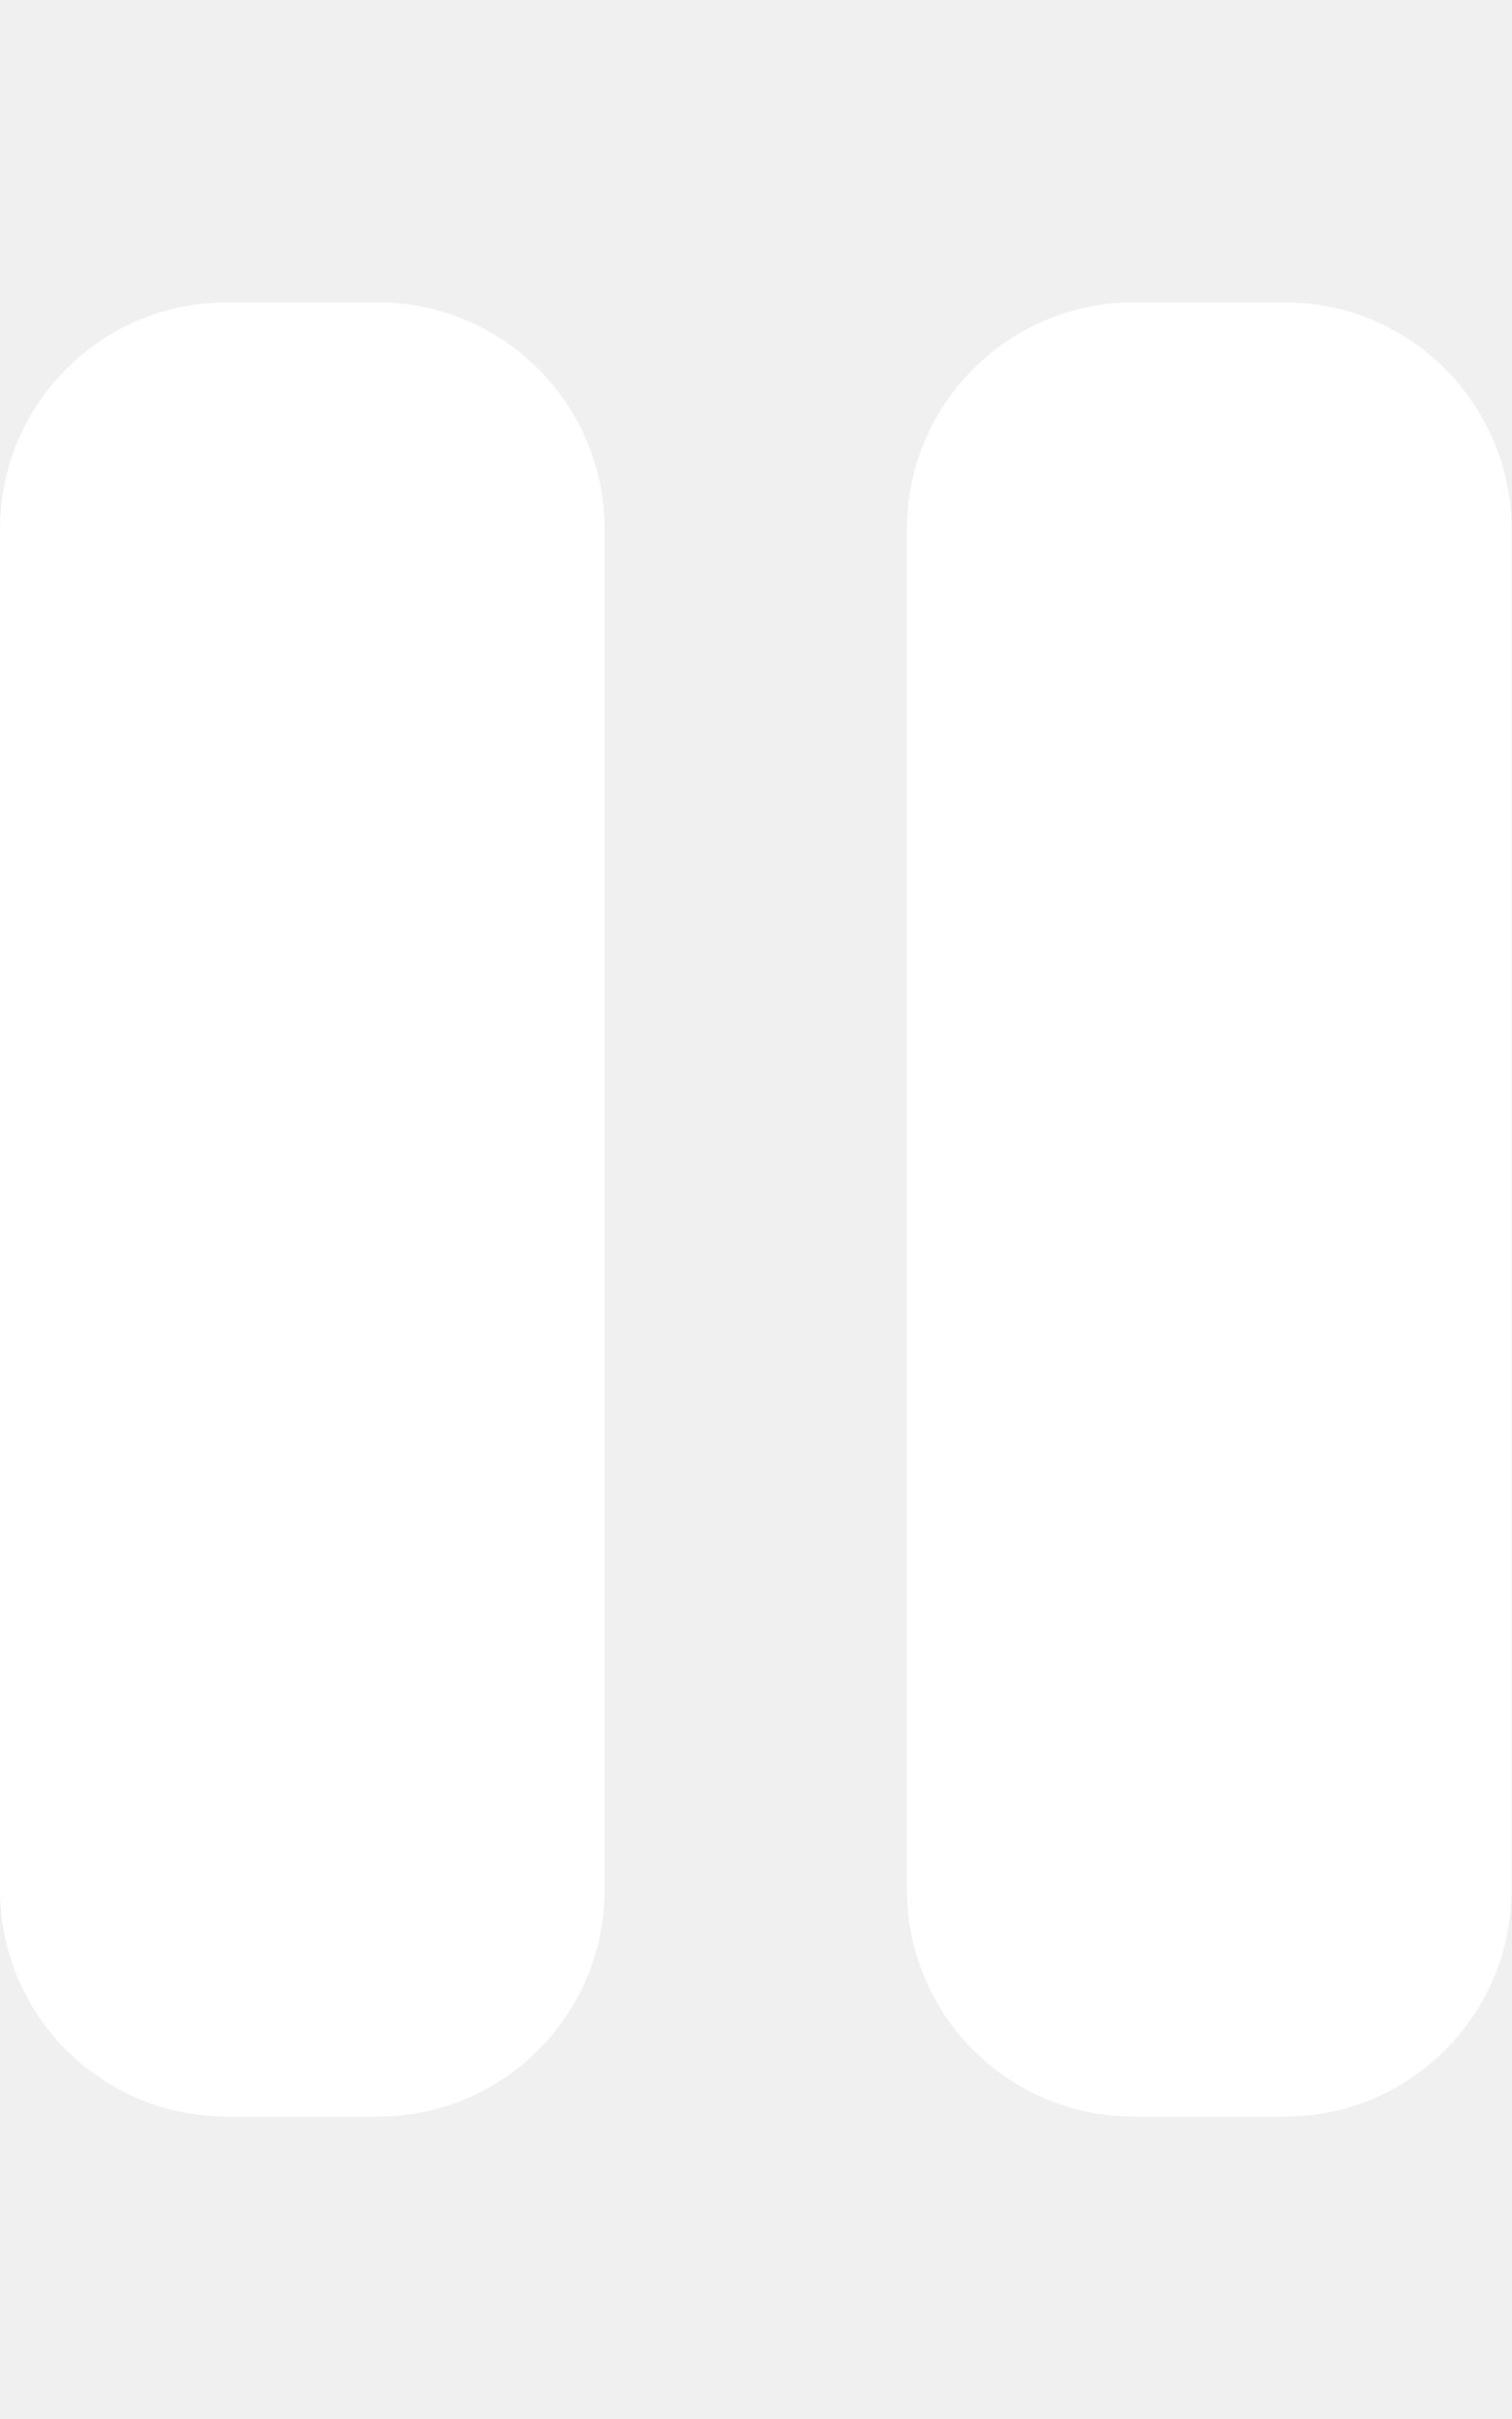
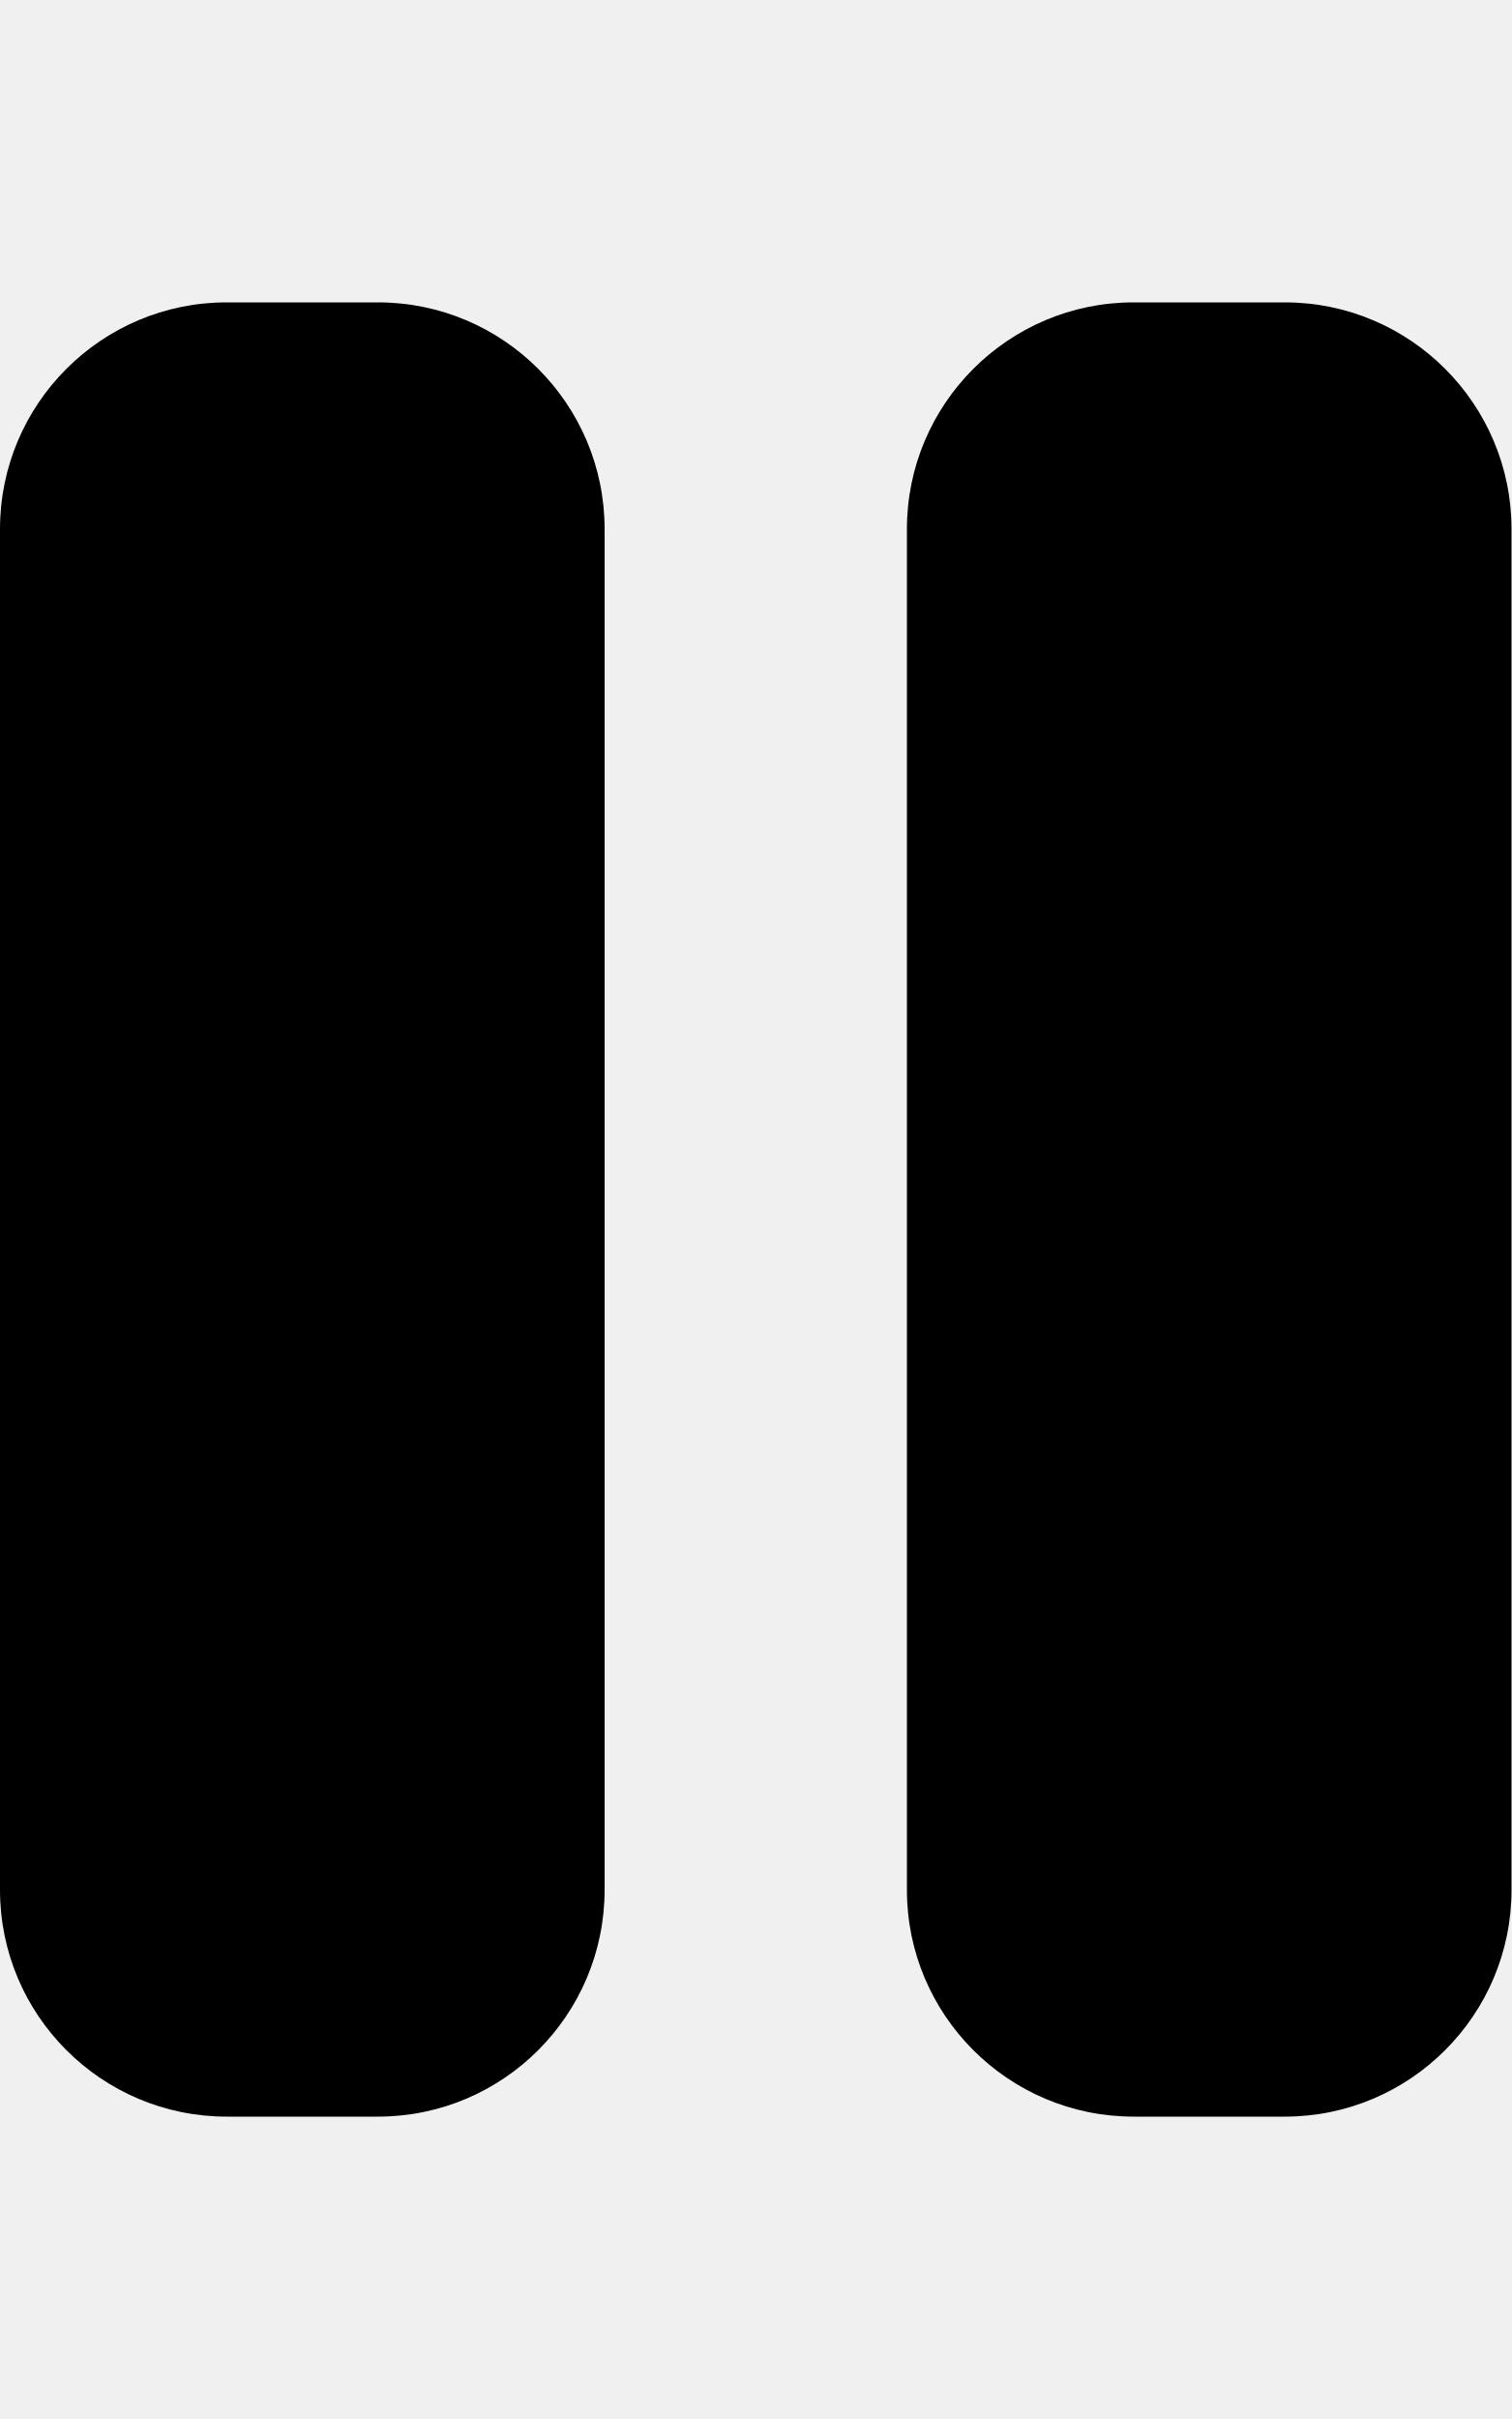
- <svg xmlns="http://www.w3.org/2000/svg" viewBox="0 0 320 512" fill="#ffffff">
+ <svg xmlns="http://www.w3.org/2000/svg" viewBox="0 0 320 512" fill="#000000">
  <path d="M48 64C21.5 64 0 85.5 0 112V400c0 26.5 21.5 48 48 48H80c26.5 0 48-21.5 48-48V112c0-26.5-21.5-48-48-48H48zm192 0c-26.5 0-48 21.5-48 48V400c0 26.5 21.5 48 48 48h32c26.5 0 48-21.5 48-48V112c0-26.5-21.5-48-48-48H240z" />
</svg>
